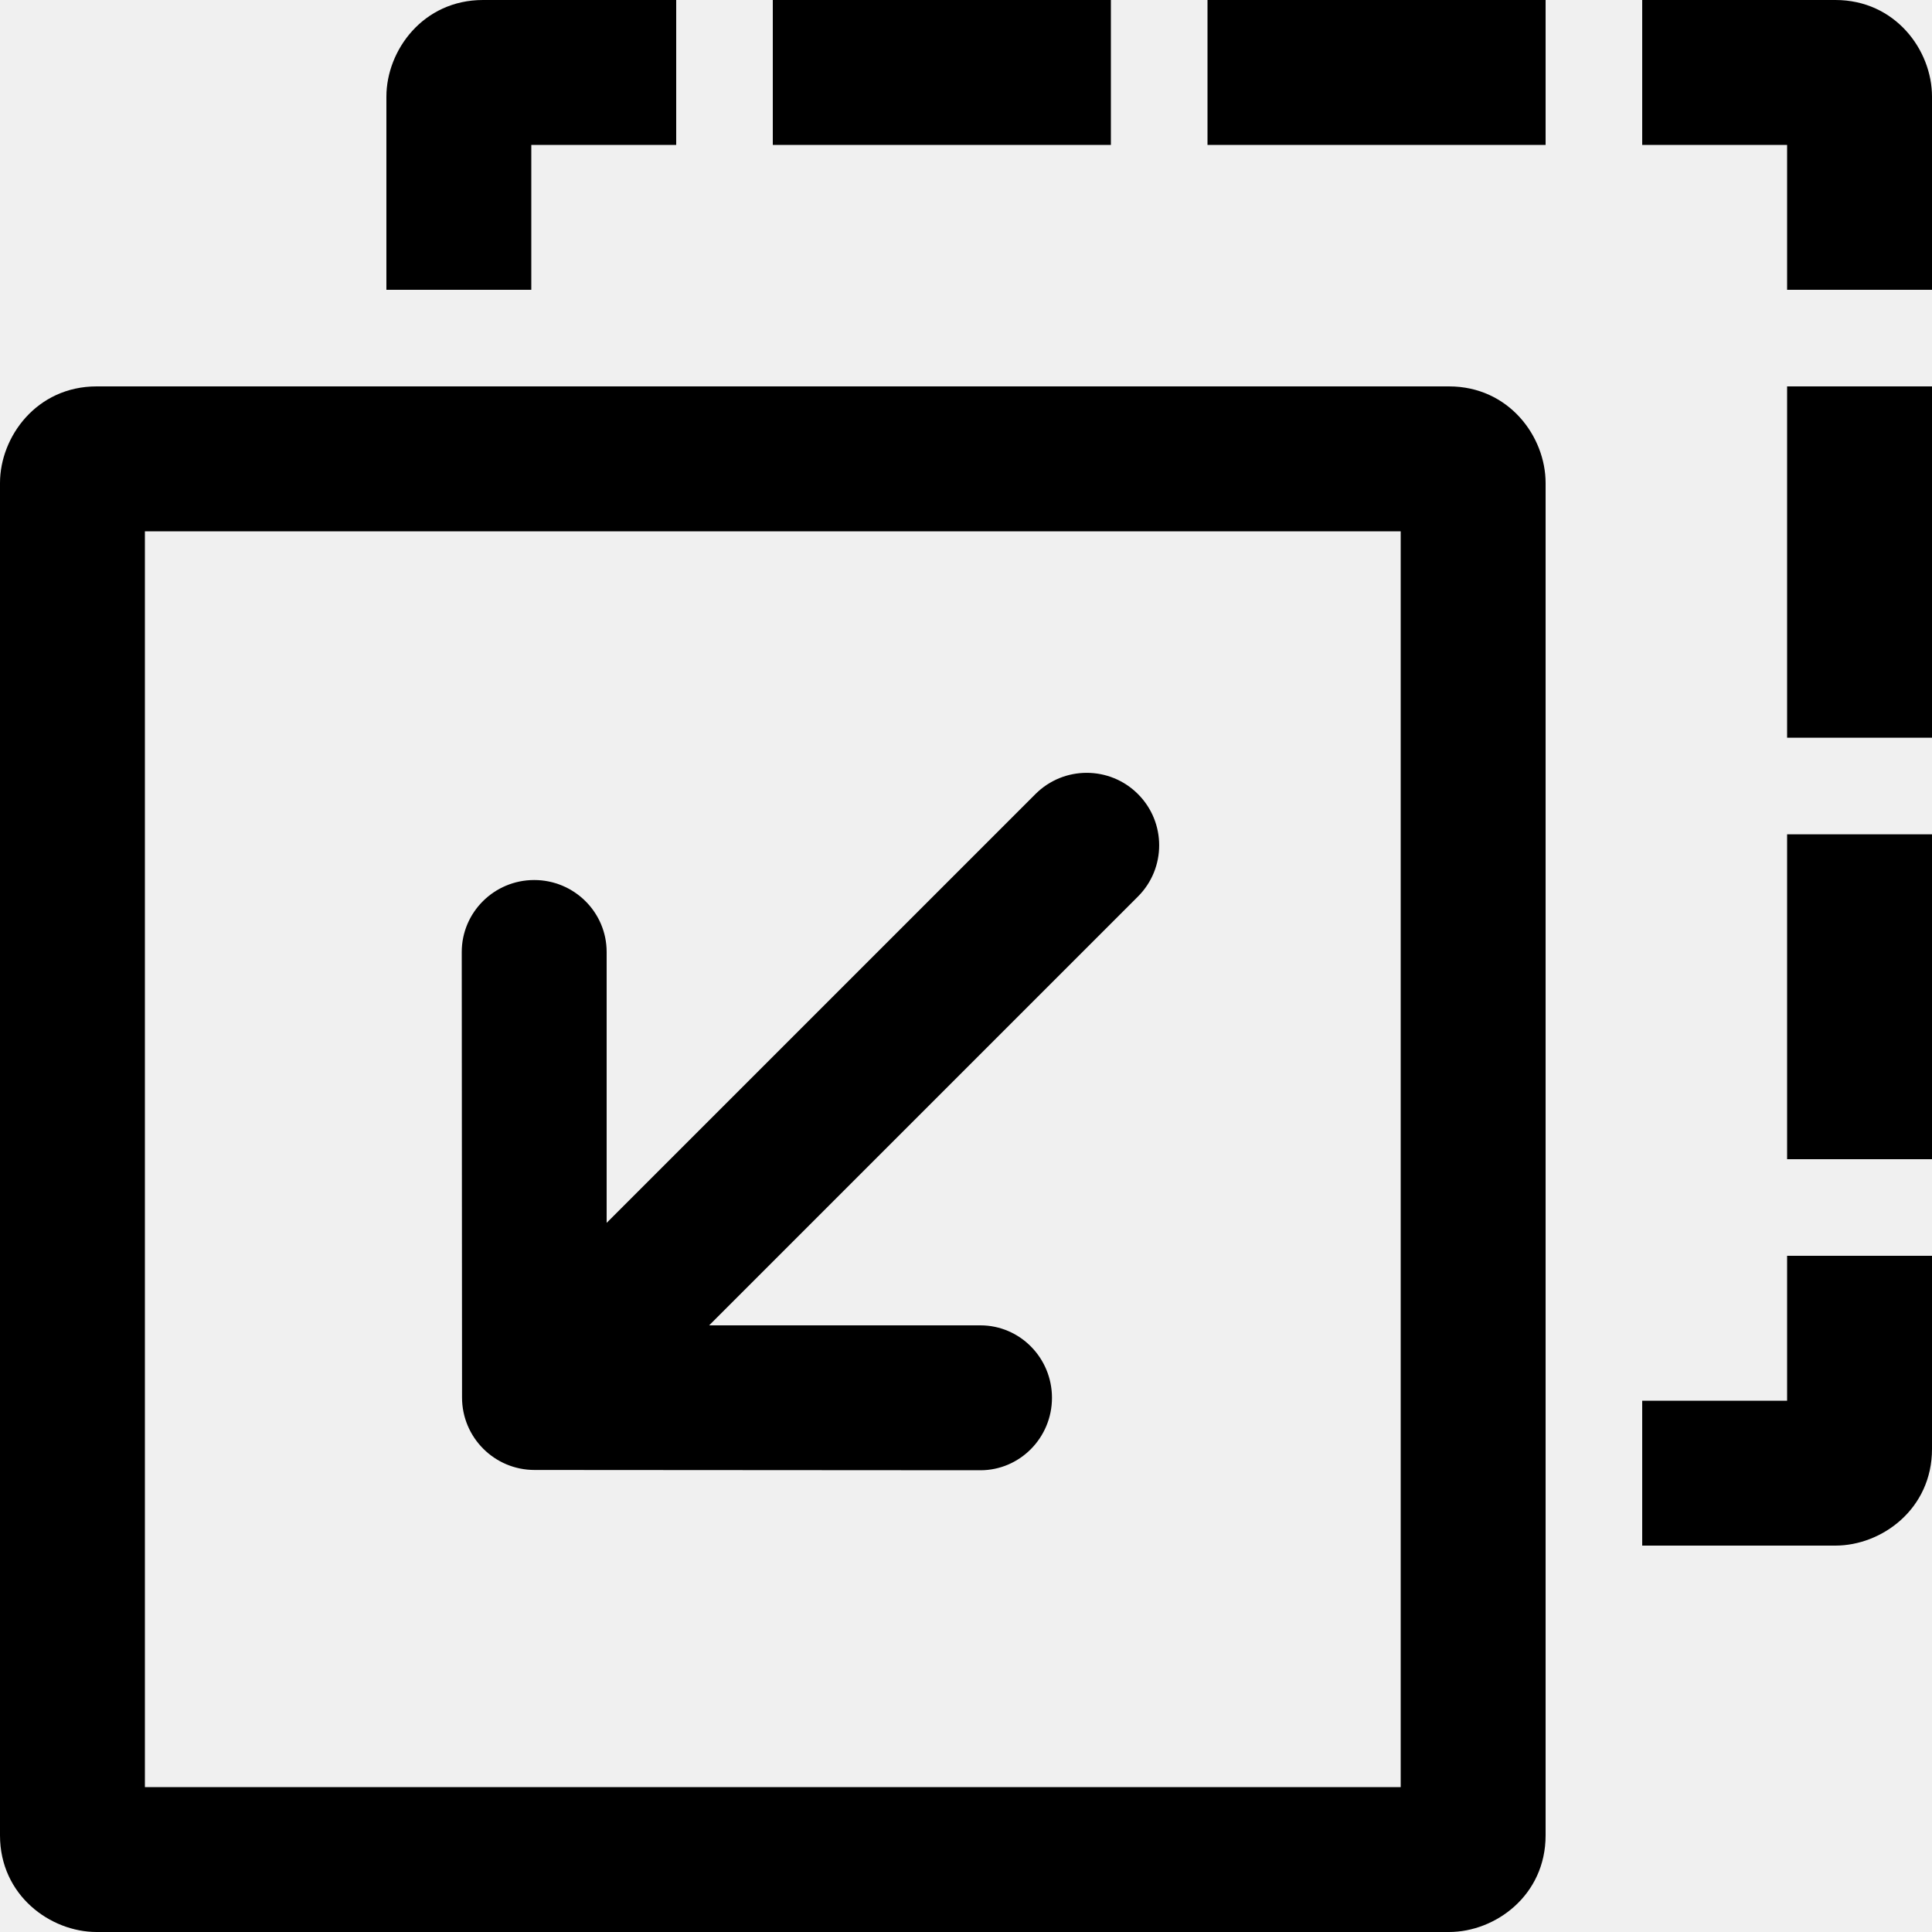
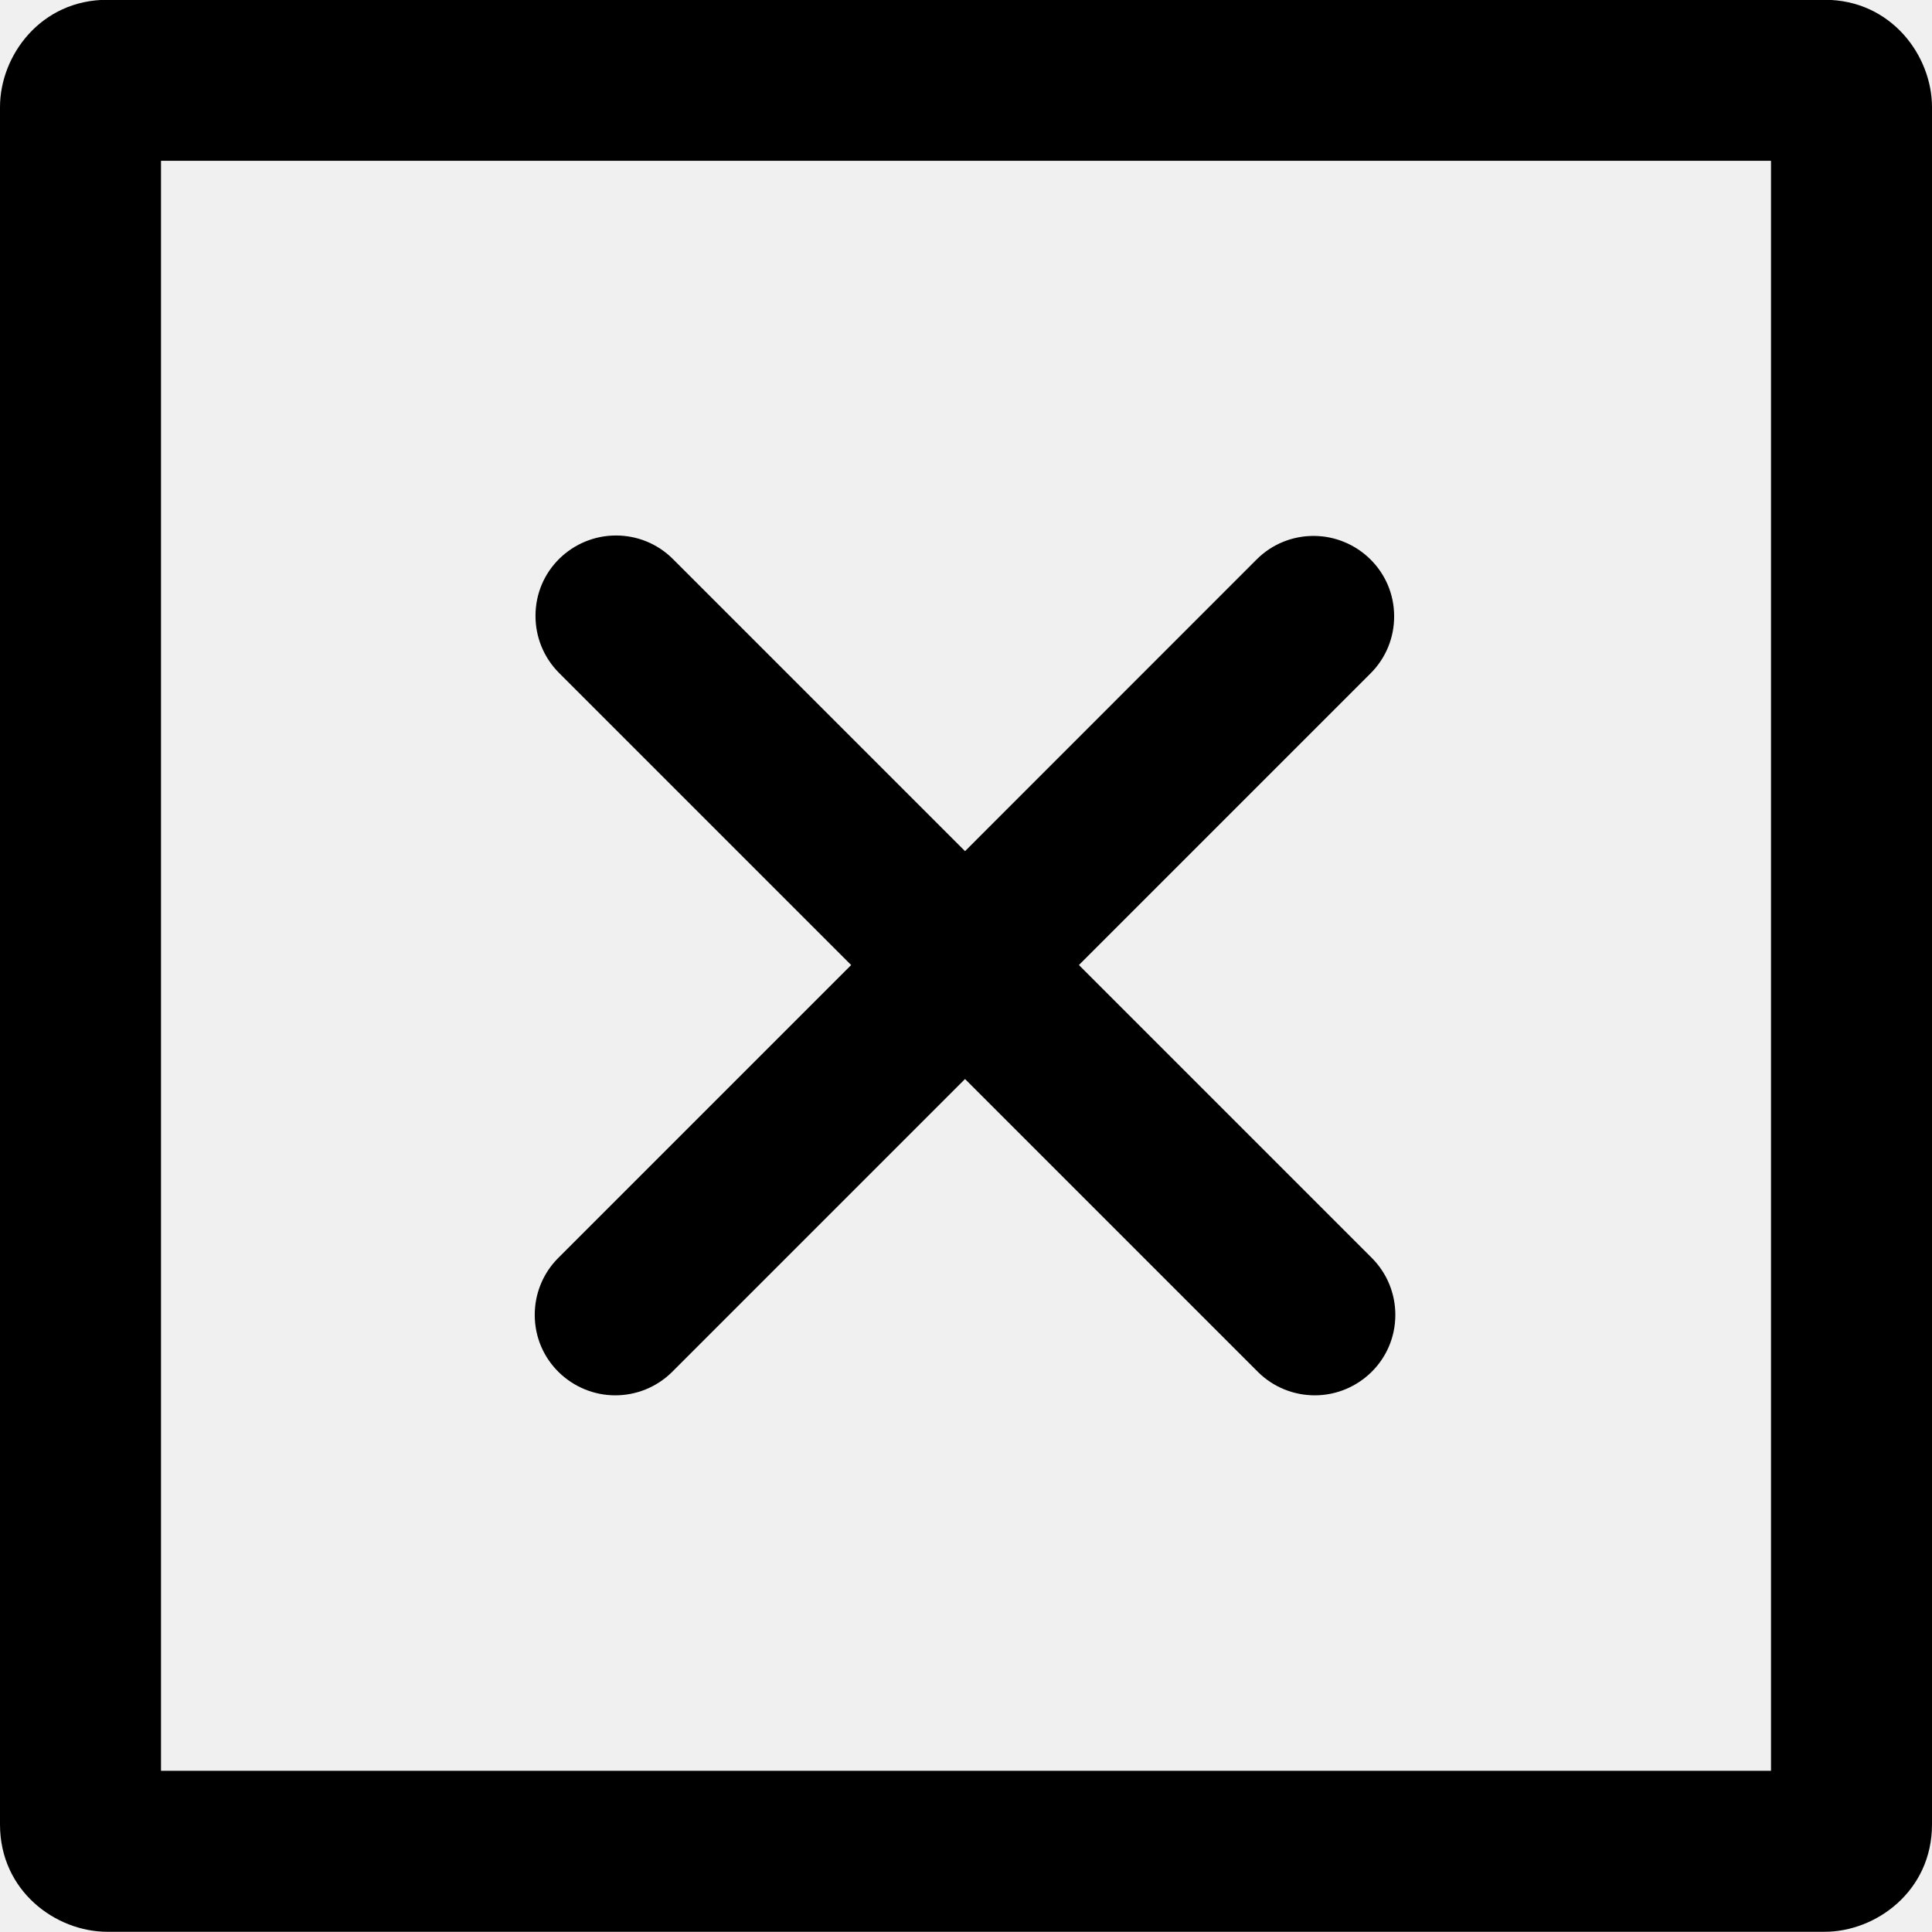
- <svg xmlns="http://www.w3.org/2000/svg" width="20" height="20" viewBox="0 0 20 20" fill="none">
-   <g clip-path="url(#clip0_10_47)">
-     <path d="M0 5C0 4.522 0.379 4 1 4H15C15.62 4 16 4.519 16 5V19C16 19.621 15.48 20 15 20H1C0.522 20 0 19.621 0 19V5ZM14.5 5.5H1.5V18.5H14.5V5.5ZM20 13V15C20 15.621 19.48 16 19 16H17V14.5H18.5V13H20ZM18.5 8.637V12H20V8.637H18.5ZM18.5 4V7.637H20V4H18.5ZM7 0V1.5H5.5V3H4V1C4 0.522 4.379 0 5 0H7ZM17 0H19C19.62 0 20 0.519 20 1V3H18.5V1.5H17V0ZM12.5 1.5H16V0H12.5V1.5ZM8 1.5H11.5V0H8V1.5Z" fill="black" />
-     <path d="M5.533 15.217C8.013 15.218 10.149 15.22 10.149 15.22C10.557 15.22 10.89 14.884 10.89 14.47C10.89 14.056 10.558 13.72 10.149 13.72L7.341 13.72L11.78 9.281C12.073 8.988 12.073 8.513 11.78 8.22C11.487 7.927 11.012 7.927 10.719 8.22L6.28 12.659L6.28 9.855C6.28 9.444 5.944 9.11 5.53 9.11C5.115 9.11 4.78 9.445 4.78 9.855C4.78 9.855 4.782 11.988 4.783 14.467C4.783 14.881 5.119 15.217 5.533 15.217Z" fill="black" />
-   </g>
-   <defs>
-     <clipPath id="clip0_10_47">
-       <rect width="20" height="20" fill="white" />
-     </clipPath>
-   </defs>
+ <svg xmlns="http://www.w3.org/2000/svg" width="18" height="18" viewBox="0 0 18 18" fill="none">
+   <path d="M18 0.998C18 0.52 17.621 -0.002 17 -0.002H1C0.38 -0.002 0 0.517 0 0.998V16.998C0 17.619 0.52 17.998 1 17.998H17C17.478 17.998 18 17.619 18 16.998V0.998ZM1.5 1.498H16.5V16.498H1.5V1.498ZM8.991 7.93L11.708 5.212C11.854 5.066 12.046 4.993 12.238 4.993C12.642 4.993 12.989 5.318 12.989 5.743C12.989 5.936 12.916 6.127 12.769 6.274L10.052 8.991L12.78 11.719C12.927 11.866 13 12.058 13 12.25C13 12.677 12.651 13 12.25 13C12.058 13 11.865 12.927 11.719 12.781L8.991 10.053L6.263 12.781C6.116 12.927 5.924 13 5.732 13C5.331 13 4.982 12.677 4.982 12.25C4.982 12.058 5.055 11.866 5.202 11.719L7.93 8.991L5.208 6.269C5.062 6.122 4.989 5.931 4.989 5.738C4.989 5.313 5.335 4.989 5.739 4.989C5.931 4.989 6.123 5.062 6.269 5.208L8.991 7.93Z" fill="black" />
</svg>
